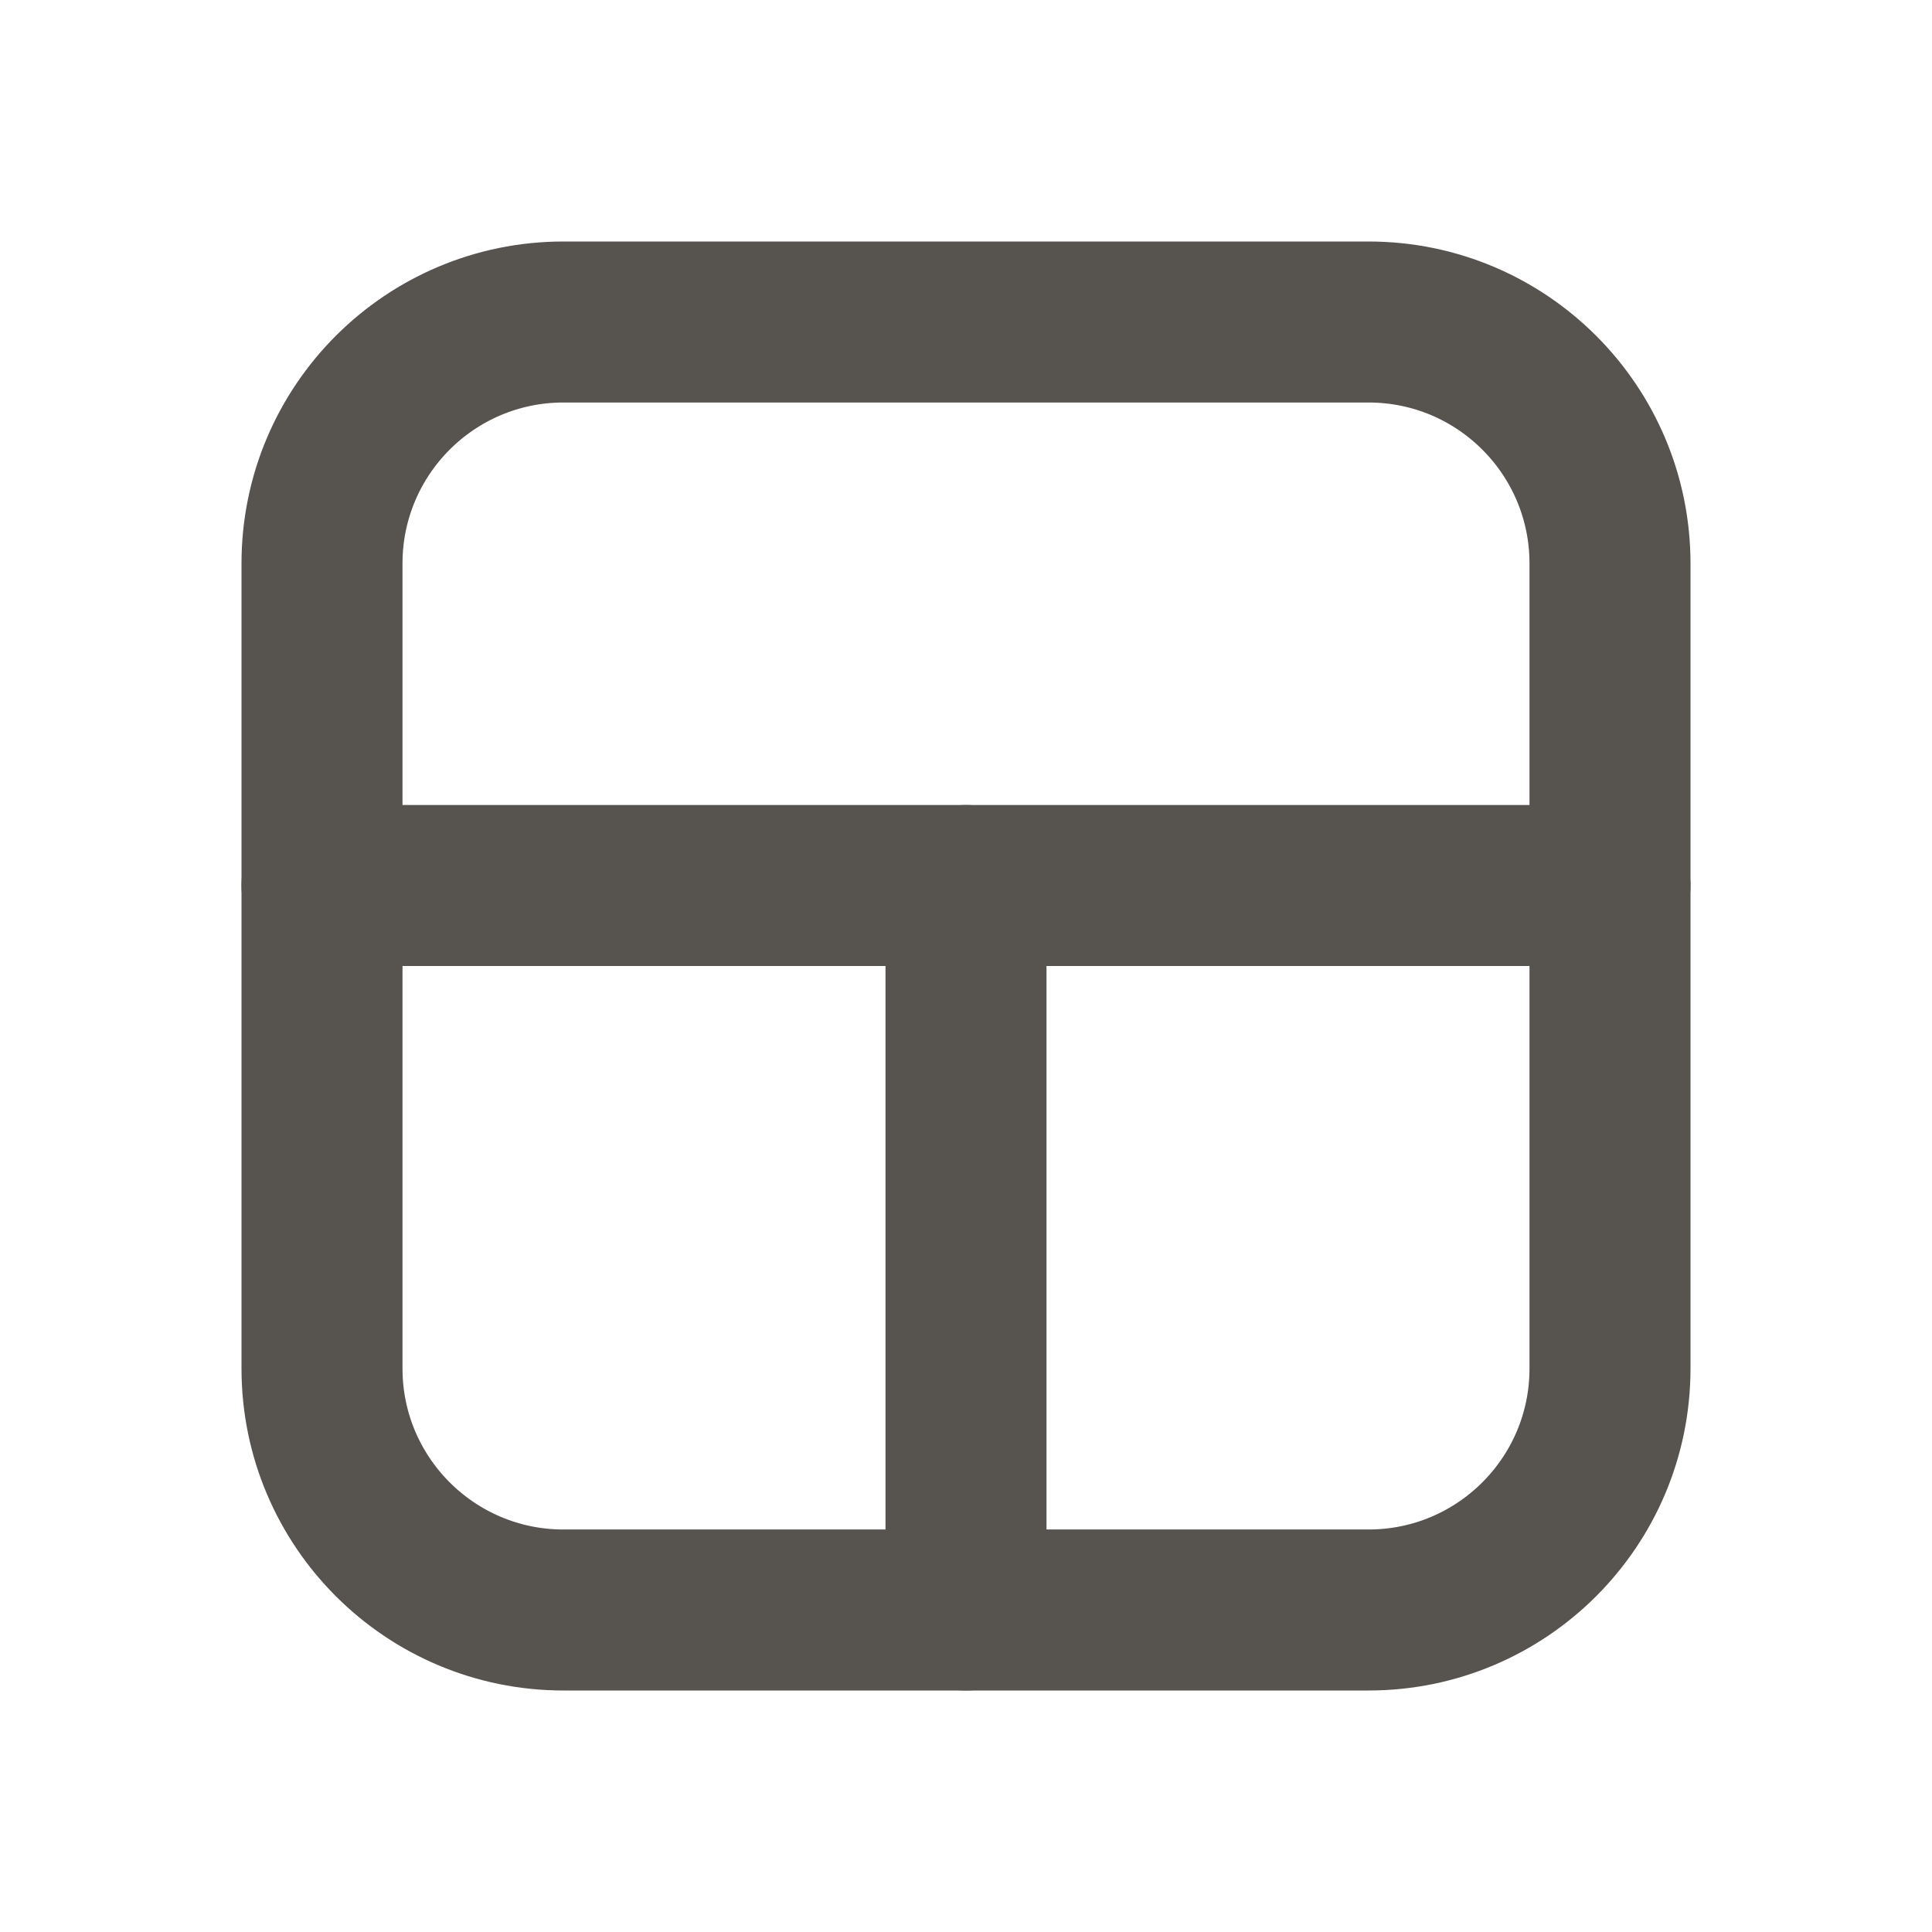
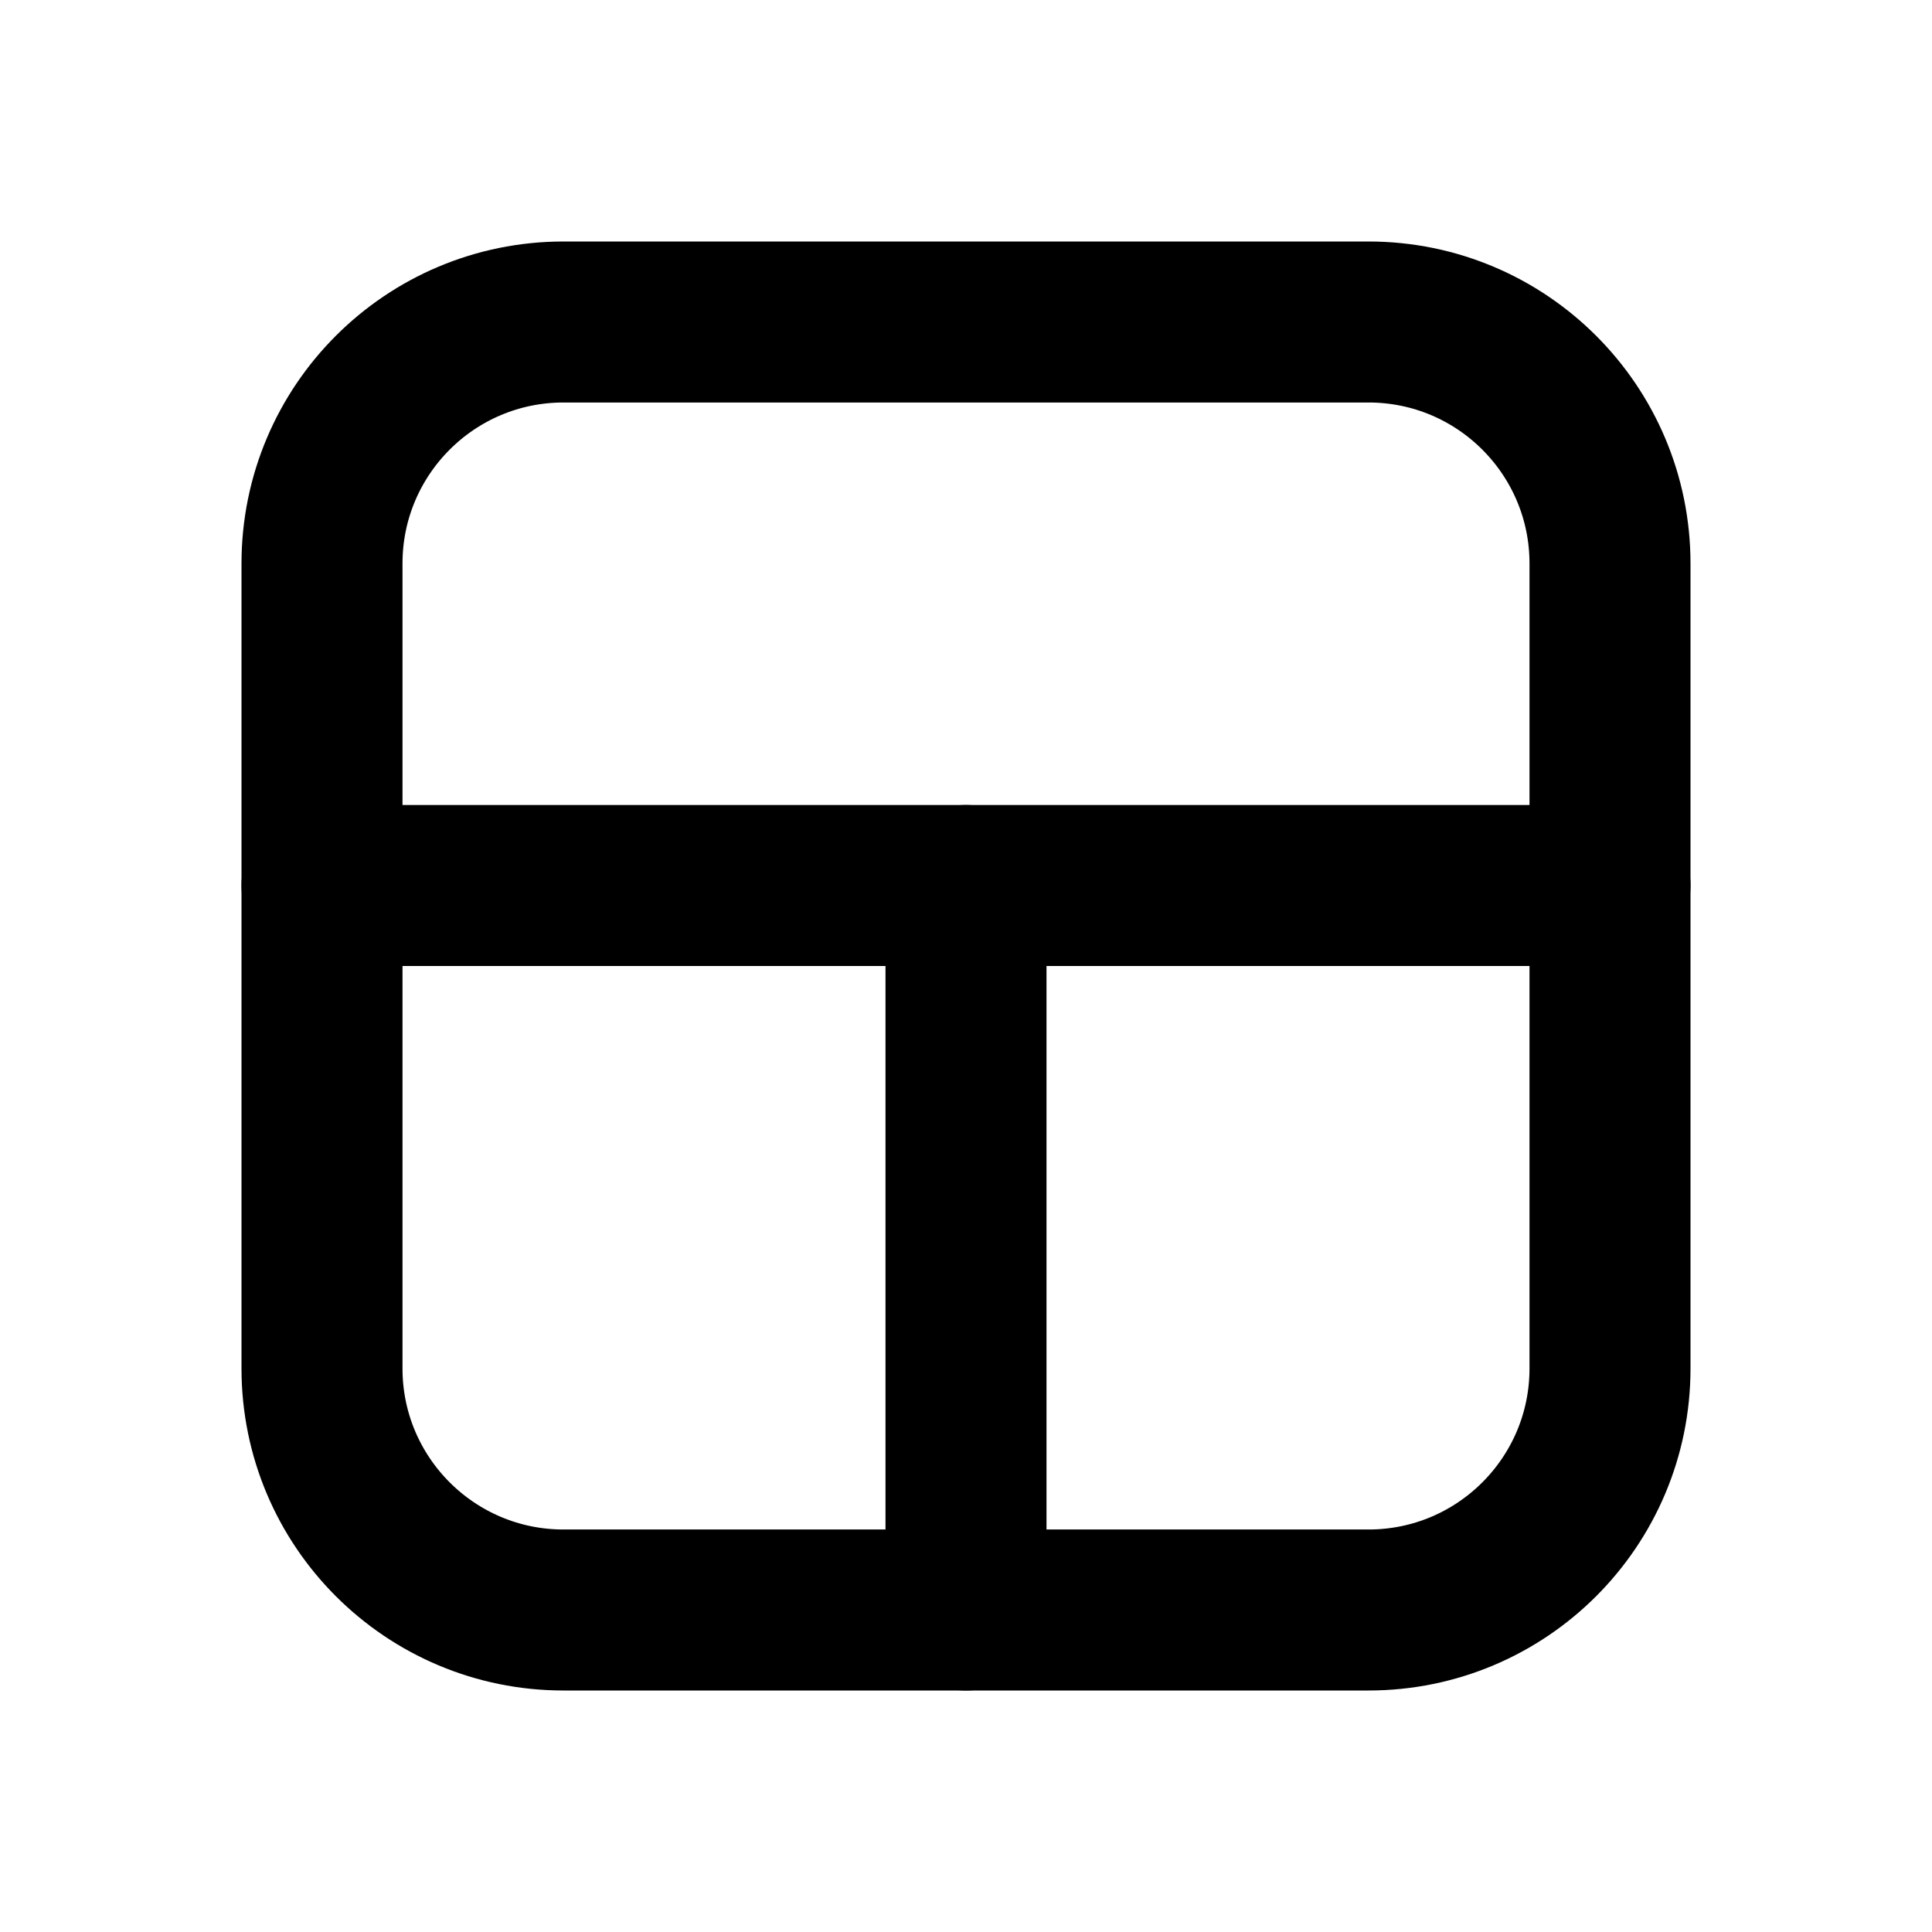
- <svg xmlns="http://www.w3.org/2000/svg" width="18" height="18" viewBox="0 0 24 24" fill="none">
-   <rect x="4" y="4" width="16" height="16" rx="3" stroke="#57534E" stroke-width="2" stroke-linejoin="round" />
-   <path d="M4 11H20" stroke="#57534E" stroke-width="2" stroke-linecap="round" />
-   <path d="M12 11V20" stroke="#57534E" stroke-width="2" stroke-linecap="round" />
+ <svg xmlns="http://www.w3.org/2000/svg" width="18" height="18" viewBox="0 0 18 18" fill="none">
+   <rect x="3" y="3" width="12" height="12" rx="2.25" stroke="currentColor" stroke-width="1.5" stroke-linejoin="round" />
+   <path d="M3 8.25H15" stroke="currentColor" stroke-width="1.5" stroke-linecap="round" />
+   <path d="M9 8.25V15" stroke="currentColor" stroke-width="1.5" stroke-linecap="round" />
</svg>
